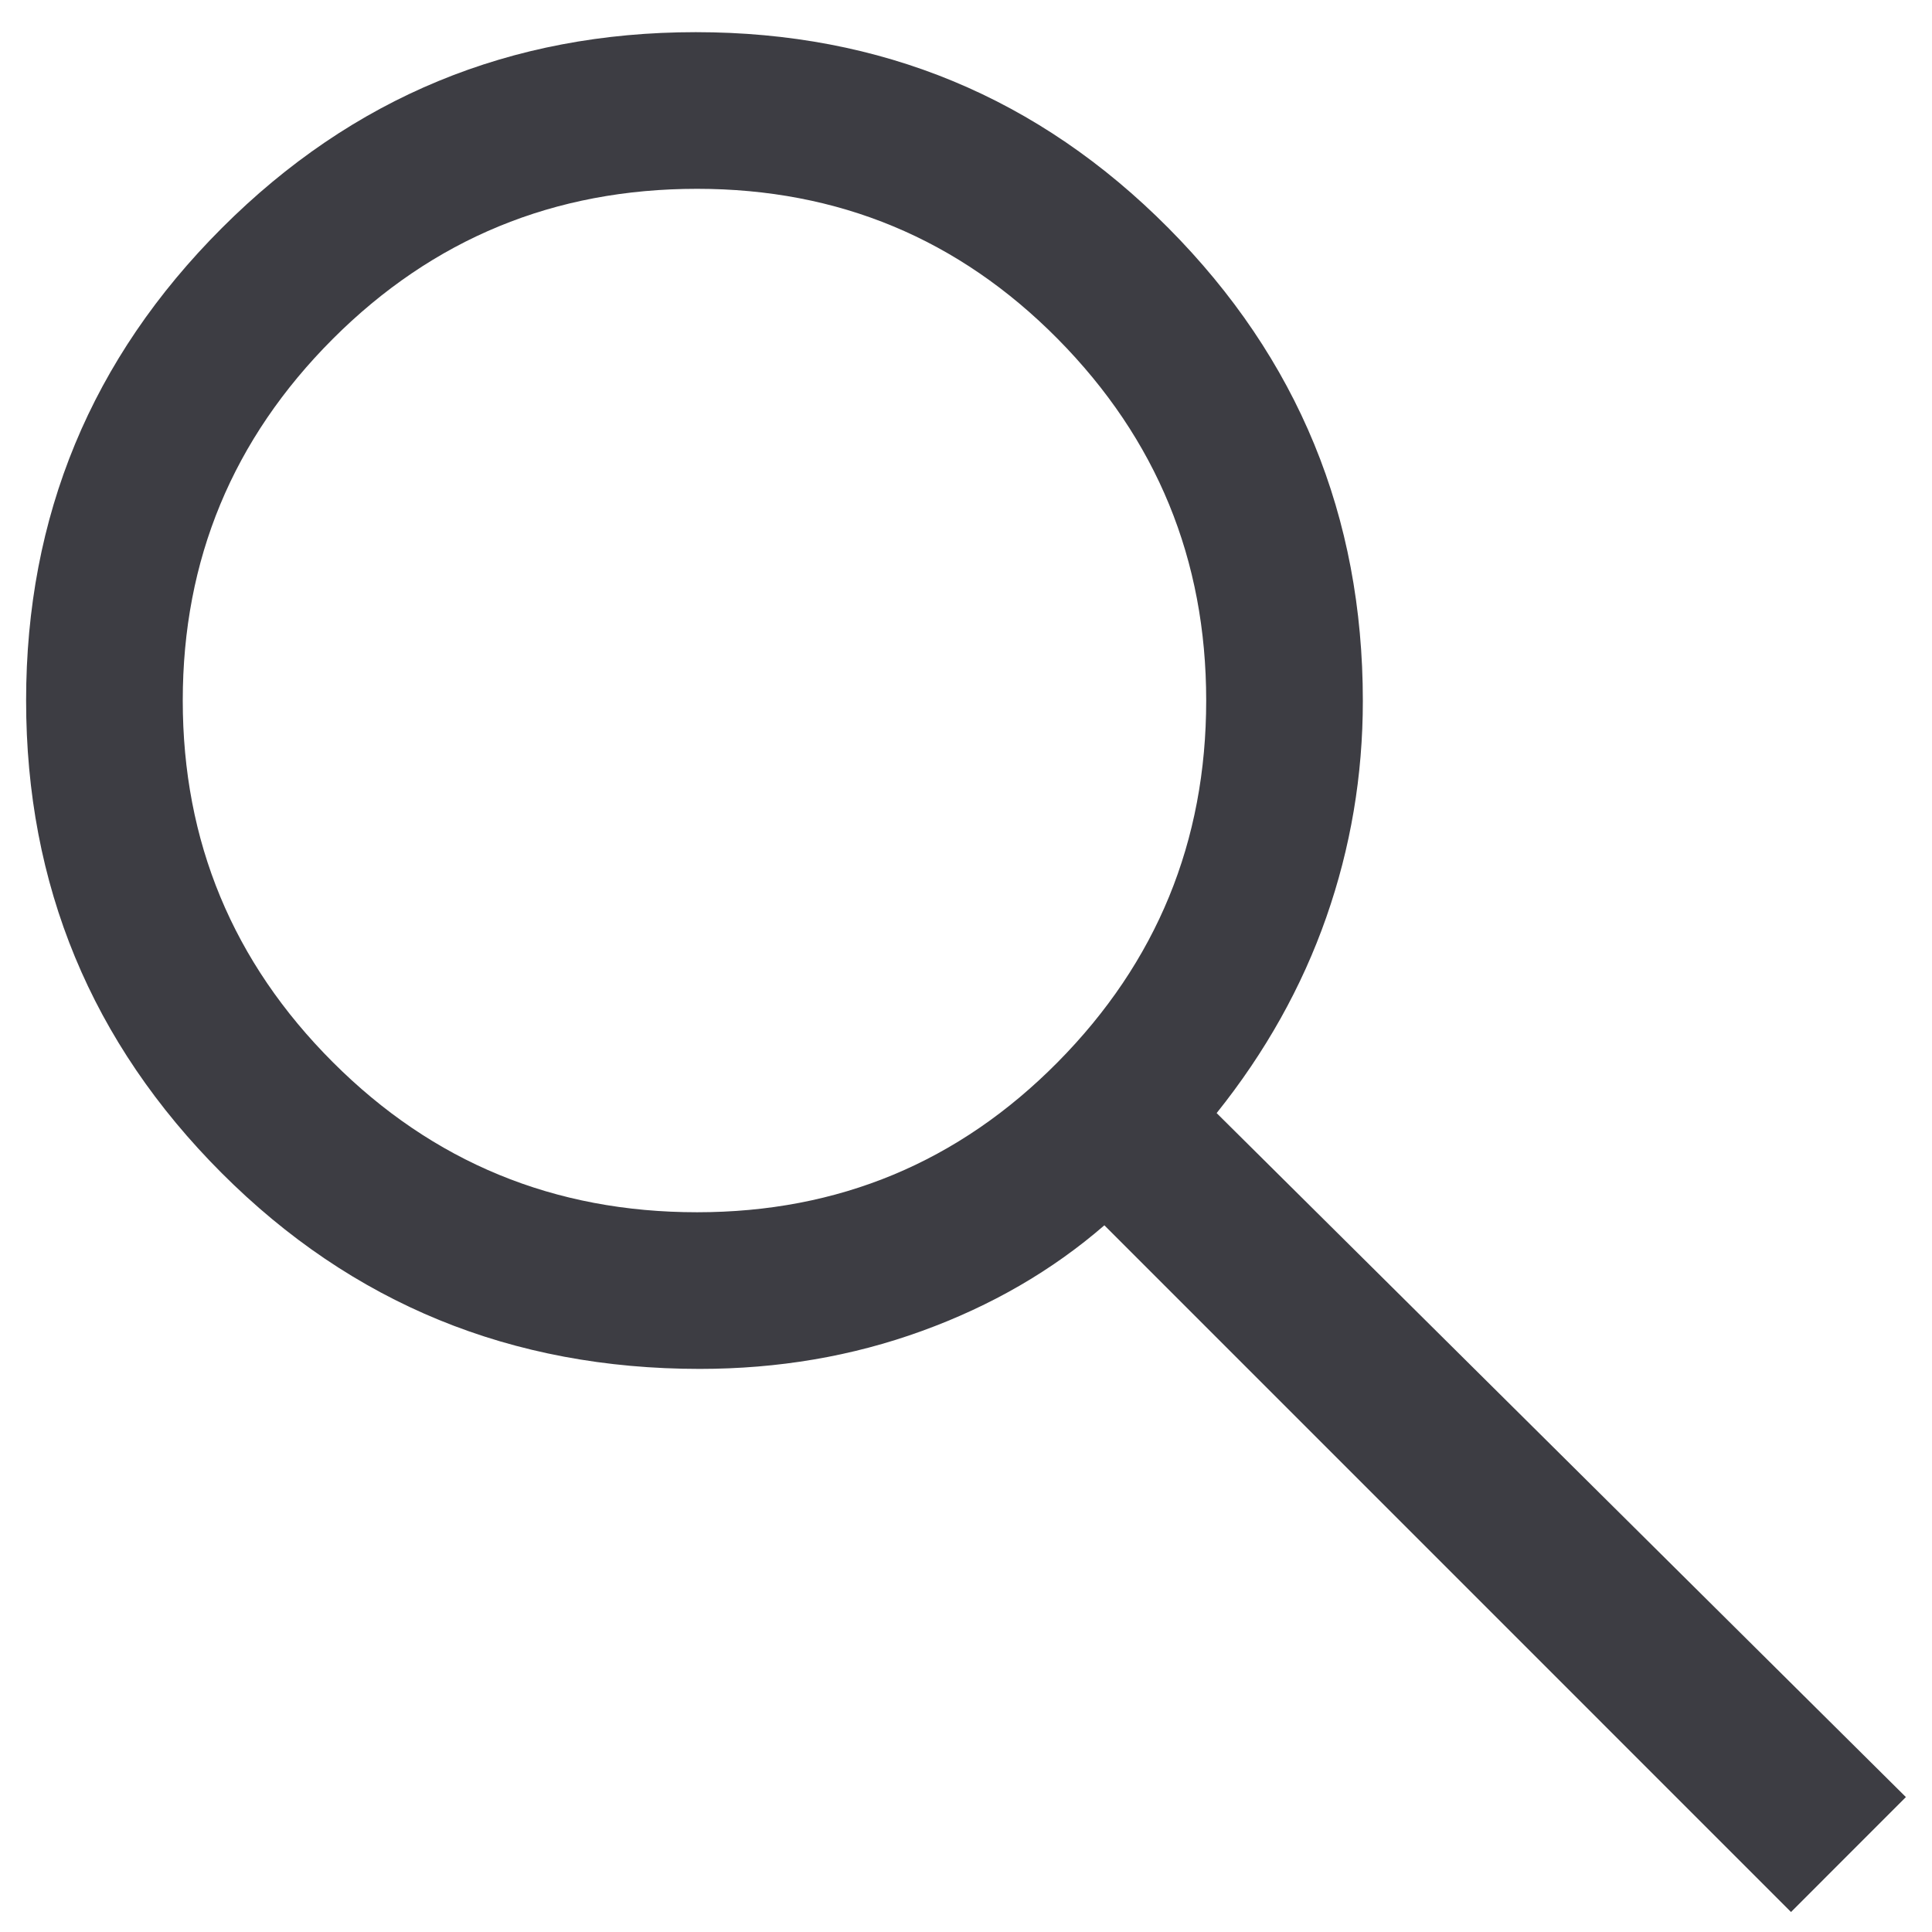
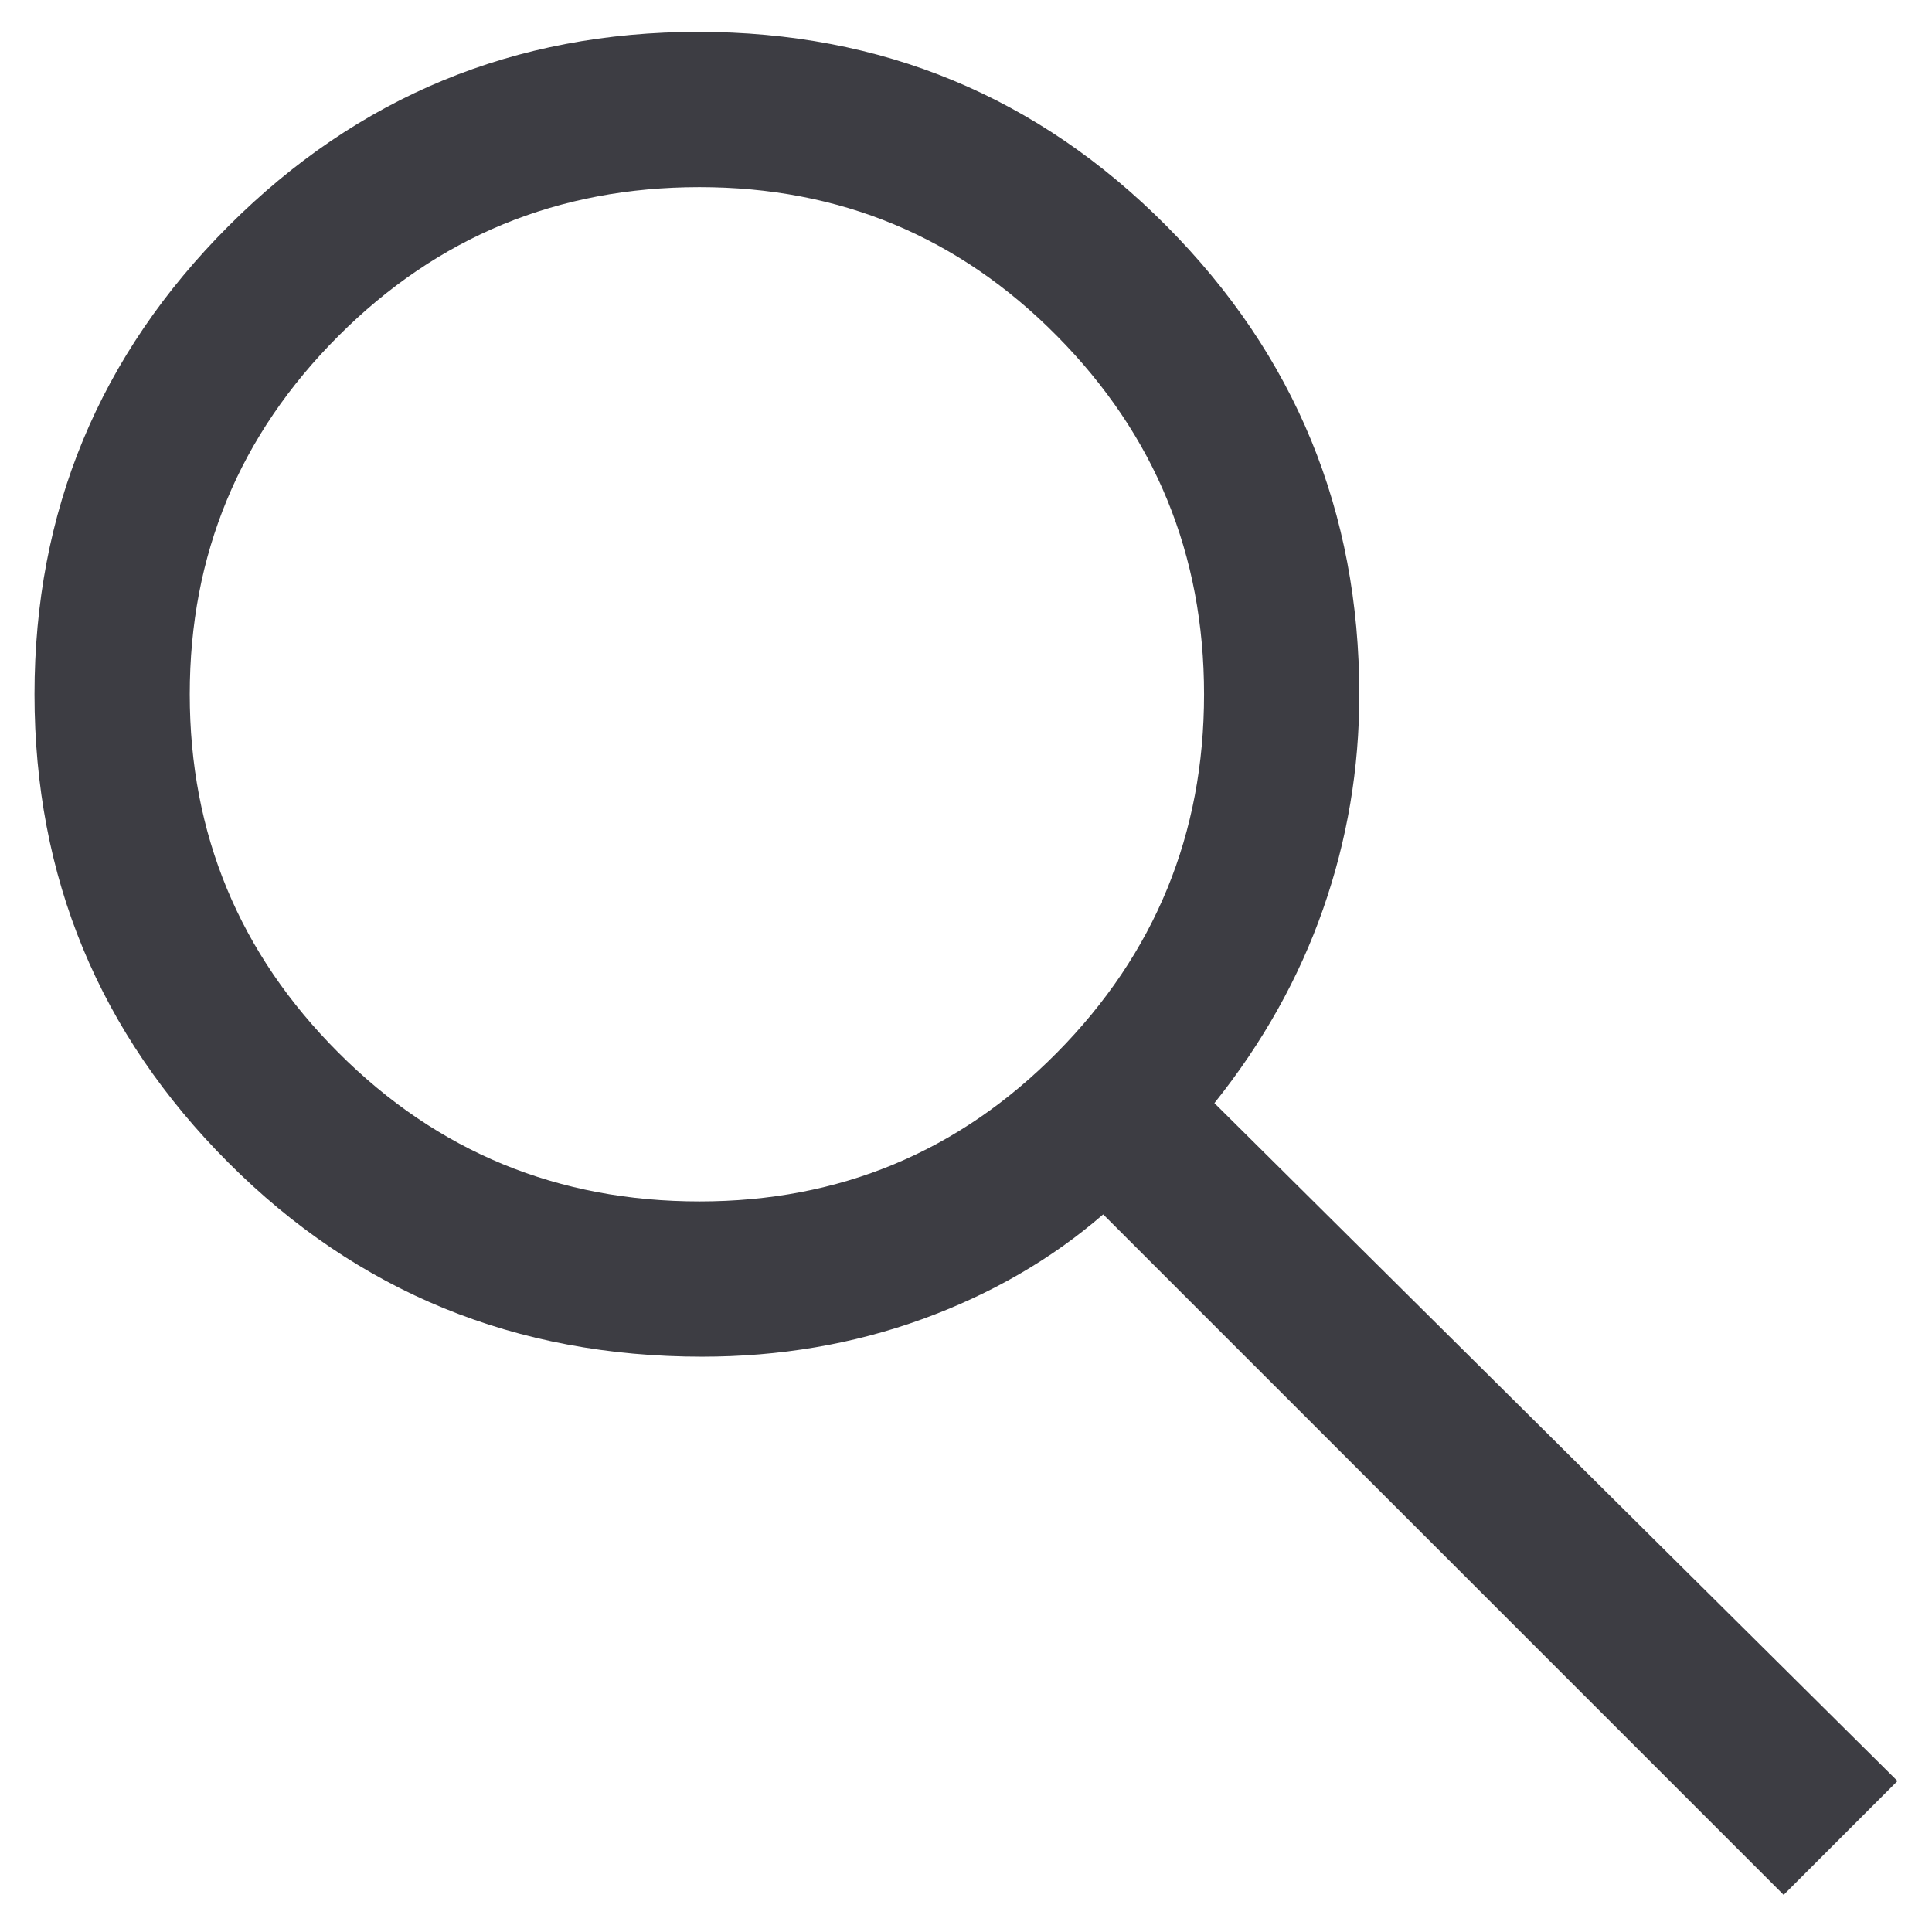
- <svg xmlns="http://www.w3.org/2000/svg" width="24" height="24" viewBox="0 0 36 37" fill="none">
-   <path d="M33.8 36.617L20.65 23.466C19.65 24.333 18.484 25.008 17.152 25.491C15.82 25.975 14.403 26.216 12.9 26.216C9.295 26.216 6.244 24.966 3.746 22.466C1.249 19.966 0 16.95 0 13.416C0 9.883 1.25 6.866 3.75 4.366C6.25 1.866 9.275 0.616 12.825 0.616C16.375 0.616 19.392 1.866 21.875 4.366C24.358 6.866 25.6 9.886 25.6 13.424C25.6 14.852 25.367 16.233 24.9 17.567C24.433 18.9 23.734 20.15 22.8 21.317L36 34.416L33.8 36.617ZM12.85 23.216C15.559 23.216 17.861 22.258 19.757 20.341C21.652 18.425 22.6 16.116 22.6 13.416C22.6 10.716 21.652 8.408 19.757 6.491C17.861 4.575 15.559 3.616 12.85 3.616C10.114 3.616 7.789 4.575 5.873 6.491C3.958 8.408 3 10.716 3 13.416C3 16.116 3.958 18.425 5.873 20.341C7.789 22.258 10.114 23.216 12.85 23.216Z" fill="#3D3D43" />
+ <svg xmlns="http://www.w3.org/2000/svg" width="28" height="28" viewBox="0 0 28 28" fill="none">
+   <path d="M25.85 27.462L15.988 17.6C15.238 18.25 14.363 18.756 13.364 19.119C12.365 19.481 11.302 19.662 10.175 19.662C7.471 19.662 5.183 18.725 3.31 16.85C1.437 14.975 0.5 12.712 0.5 10.062C0.5 7.412 1.438 5.15 3.313 3.275C5.188 1.4 7.456 0.462 10.119 0.462C12.781 0.462 15.044 1.4 16.906 3.275C18.769 5.15 19.7 7.414 19.7 10.068C19.7 11.139 19.525 12.175 19.175 13.175C18.825 14.175 18.3 15.112 17.6 15.987L27.5 25.812L25.85 27.462ZM10.138 17.412C12.169 17.412 13.896 16.694 15.318 15.256C16.739 13.819 17.45 12.087 17.45 10.062C17.45 8.037 16.739 6.306 15.318 4.869C13.896 3.431 12.169 2.712 10.138 2.712C8.086 2.712 6.341 3.431 4.905 4.869C3.468 6.306 2.75 8.037 2.75 10.062C2.75 12.087 3.468 13.819 4.905 15.256C6.341 16.694 8.086 17.412 10.138 17.412Z" fill="#3D3D43" />
</svg>
